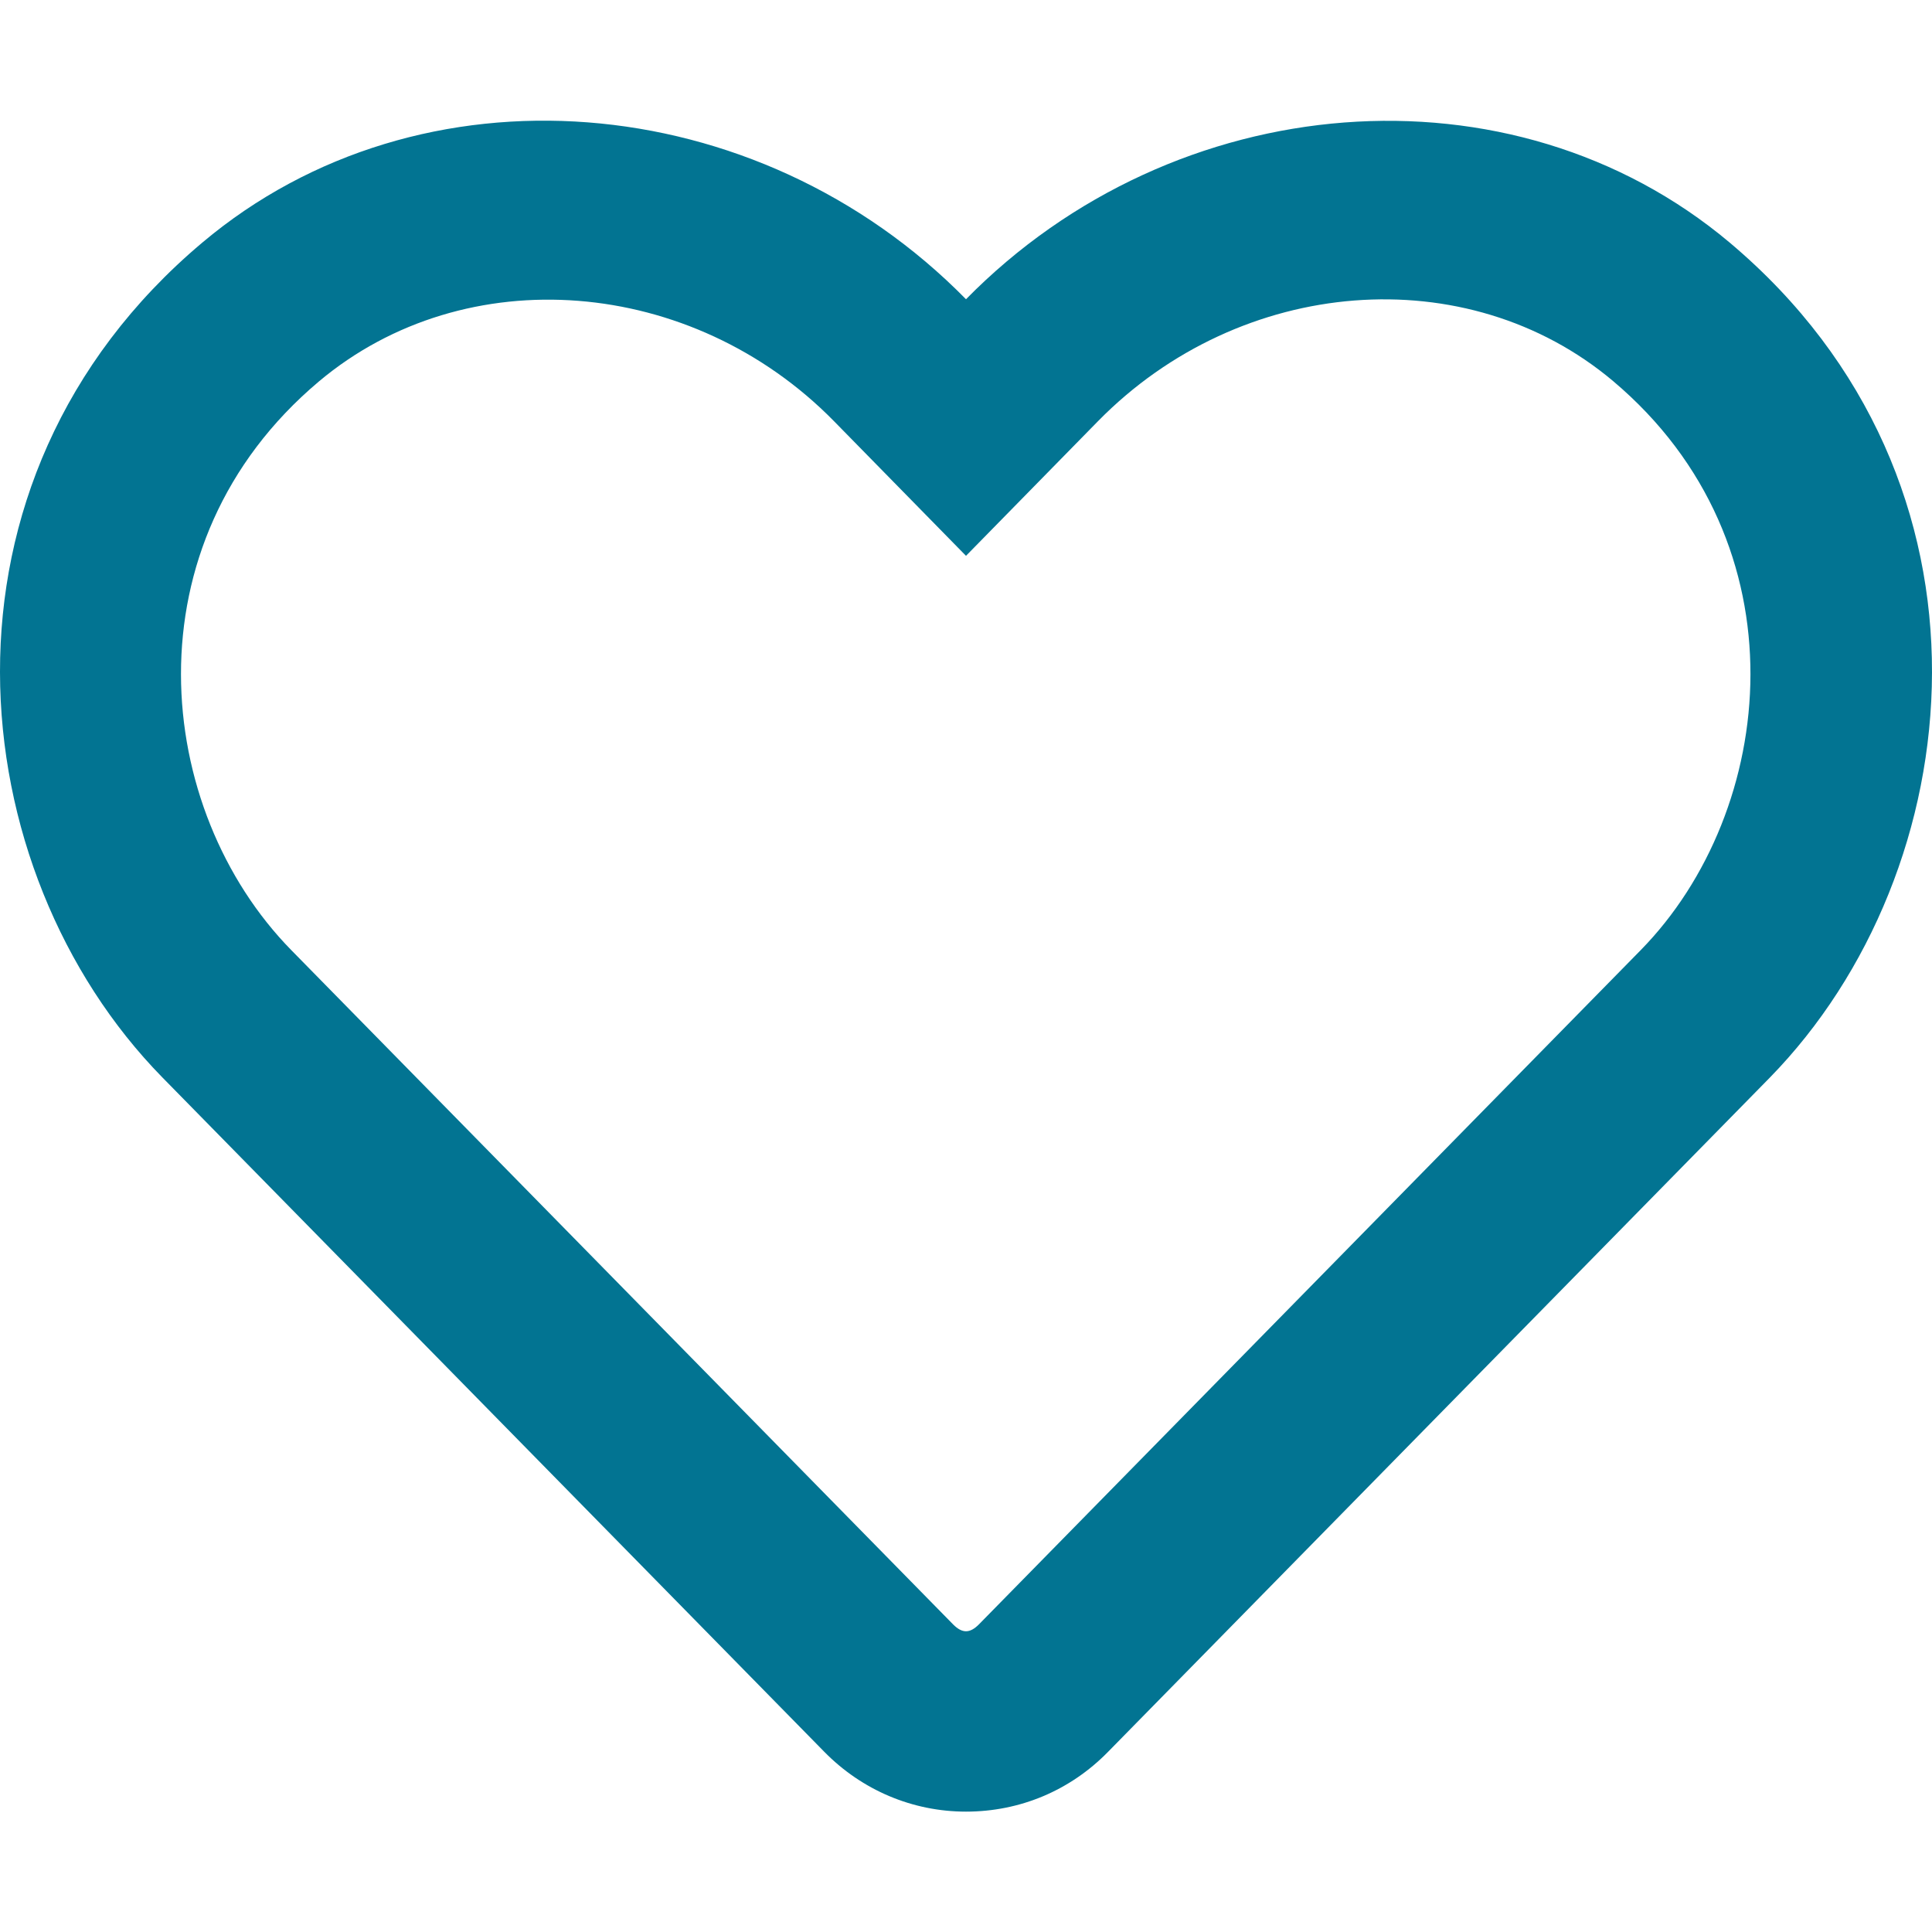
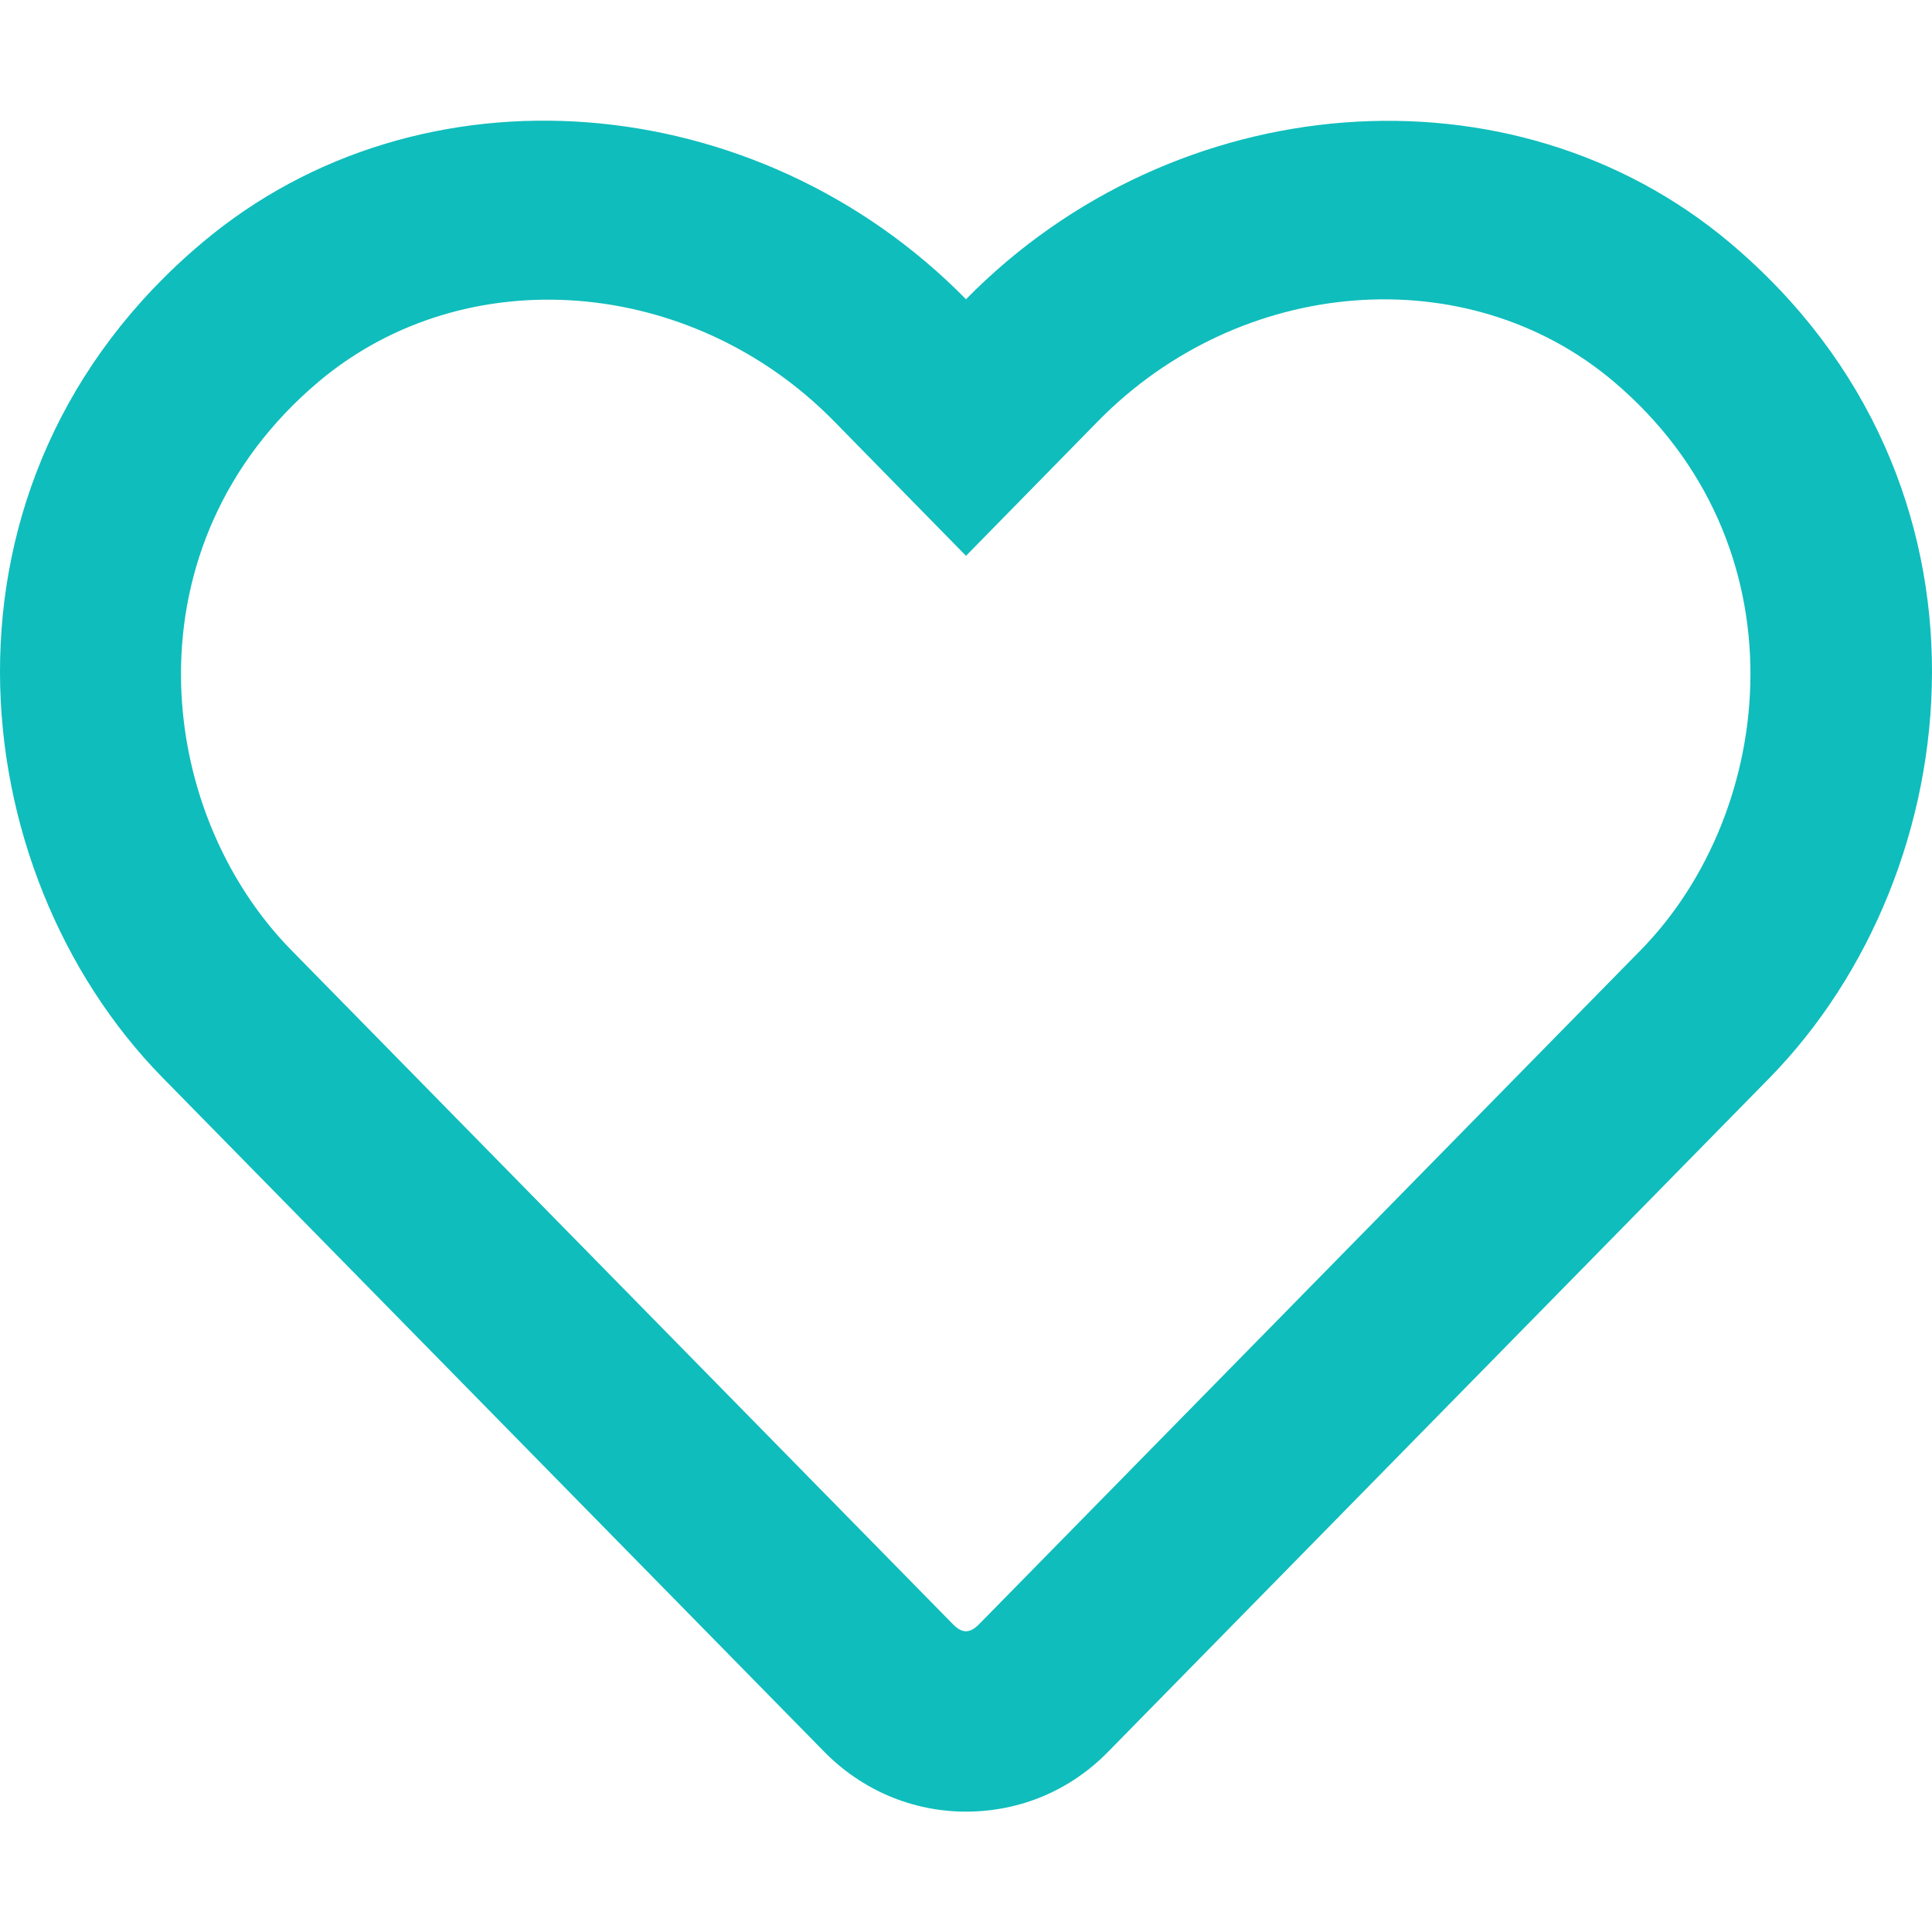
<svg xmlns="http://www.w3.org/2000/svg" aria-hidden="true" focusable="false" data-prefix="far" data-icon="heart" class="svg-inline--fa fa-heart fa-w-16" role="img" viewBox="0 0 512 512">
-   <path fill="#027492" d="M458.4 64.3C400.6 15.7 311.3 23 256 79.3 200.7 23 111.4 15.6 53.6 64.3-21.6 127.6-10.6 230.8 43 285.5l175.4 178.7c10 10.2 23.4 15.9 37.6 15.9 14.3 0 27.6-5.6 37.6-15.8L469 285.6c53.5-54.7 64.7-157.9-10.6-221.3zm-23.6 187.5L259.4 430.5c-2.4 2.4-4.4 2.4-6.8 0L77.2 251.8c-36.5-37.2-43.9-107.6 7.3-150.7 38.9-32.7 98.9-27.8 136.5 10.5l35 35.7 35-35.7c37.8-38.5 97.8-43.2 136.5-10.6 51.1 43.1 43.5 113.9 7.3 150.8z" />
+   <path fill="#0fbdbc" d="M458.4 64.3C400.6 15.7 311.3 23 256 79.3 200.7 23 111.4 15.6 53.6 64.3-21.6 127.6-10.6 230.8 43 285.5l175.4 178.7c10 10.2 23.4 15.9 37.6 15.9 14.3 0 27.6-5.6 37.6-15.8L469 285.6c53.5-54.7 64.7-157.9-10.6-221.3zm-23.6 187.5L259.4 430.5c-2.4 2.4-4.4 2.4-6.8 0L77.2 251.8c-36.5-37.2-43.9-107.6 7.3-150.7 38.9-32.7 98.9-27.8 136.5 10.5l35 35.7 35-35.7c37.8-38.5 97.8-43.2 136.5-10.6 51.1 43.1 43.5 113.9 7.3 150.8z" />
</svg>
